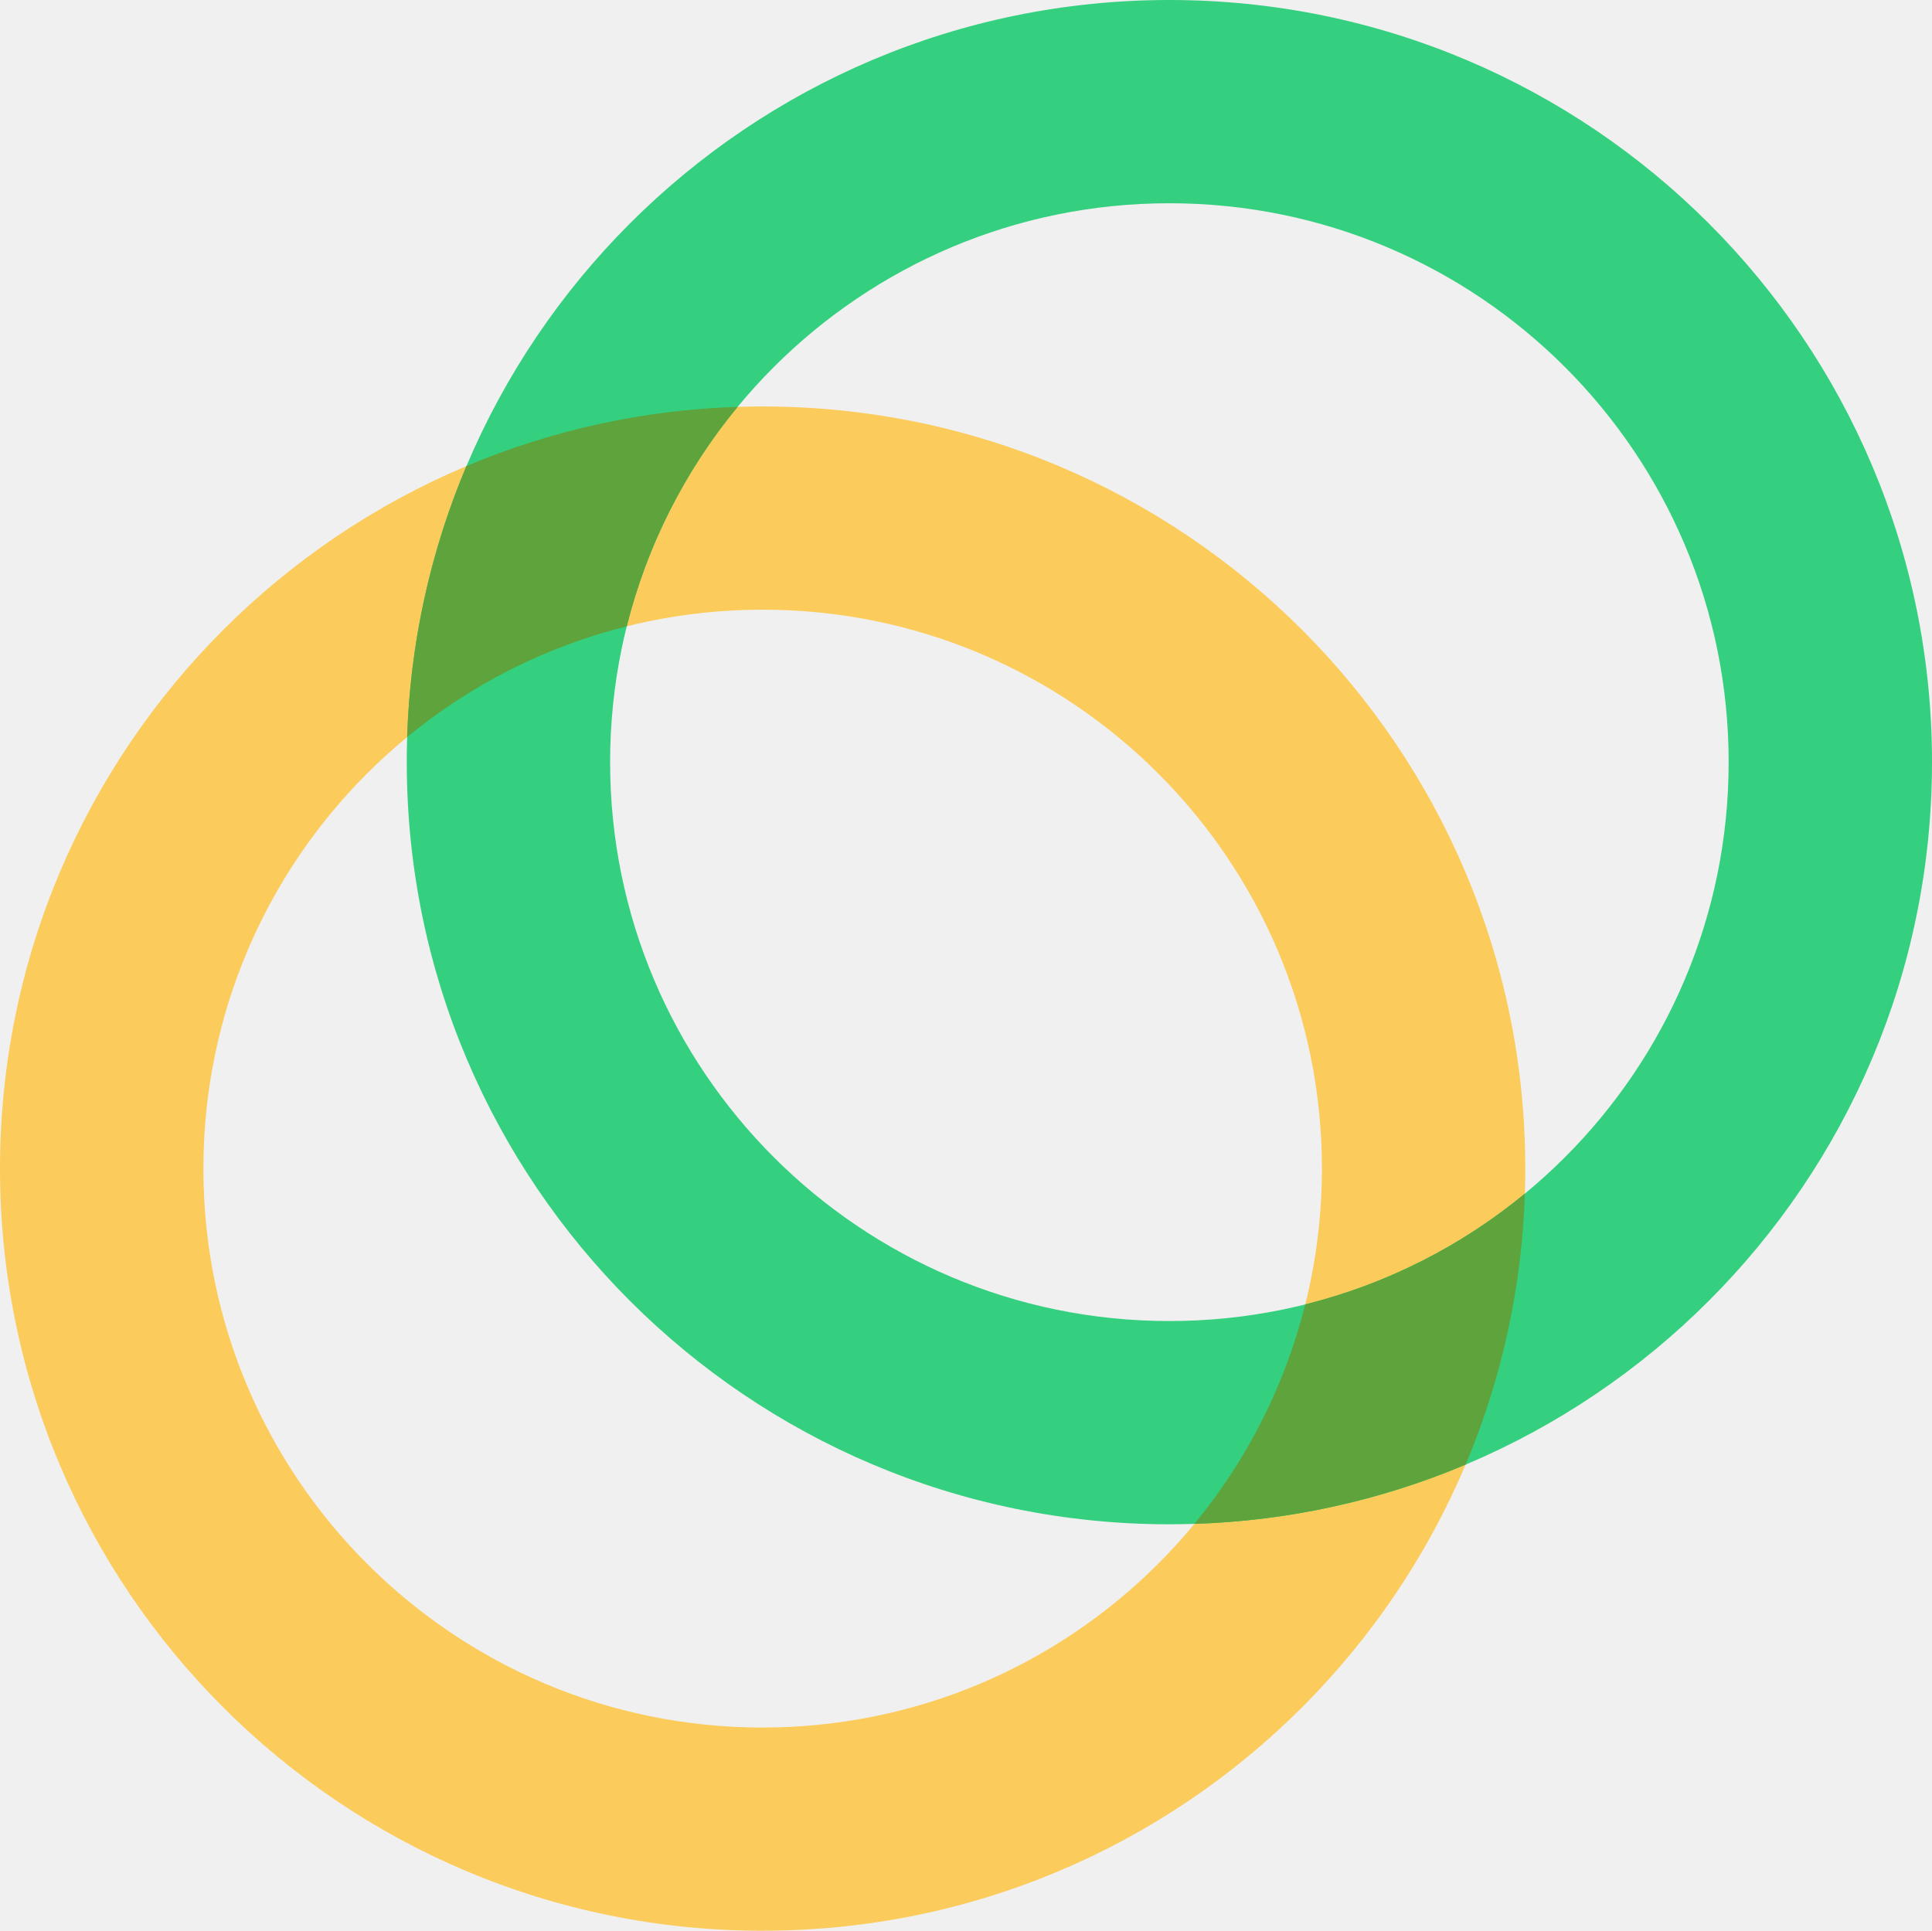
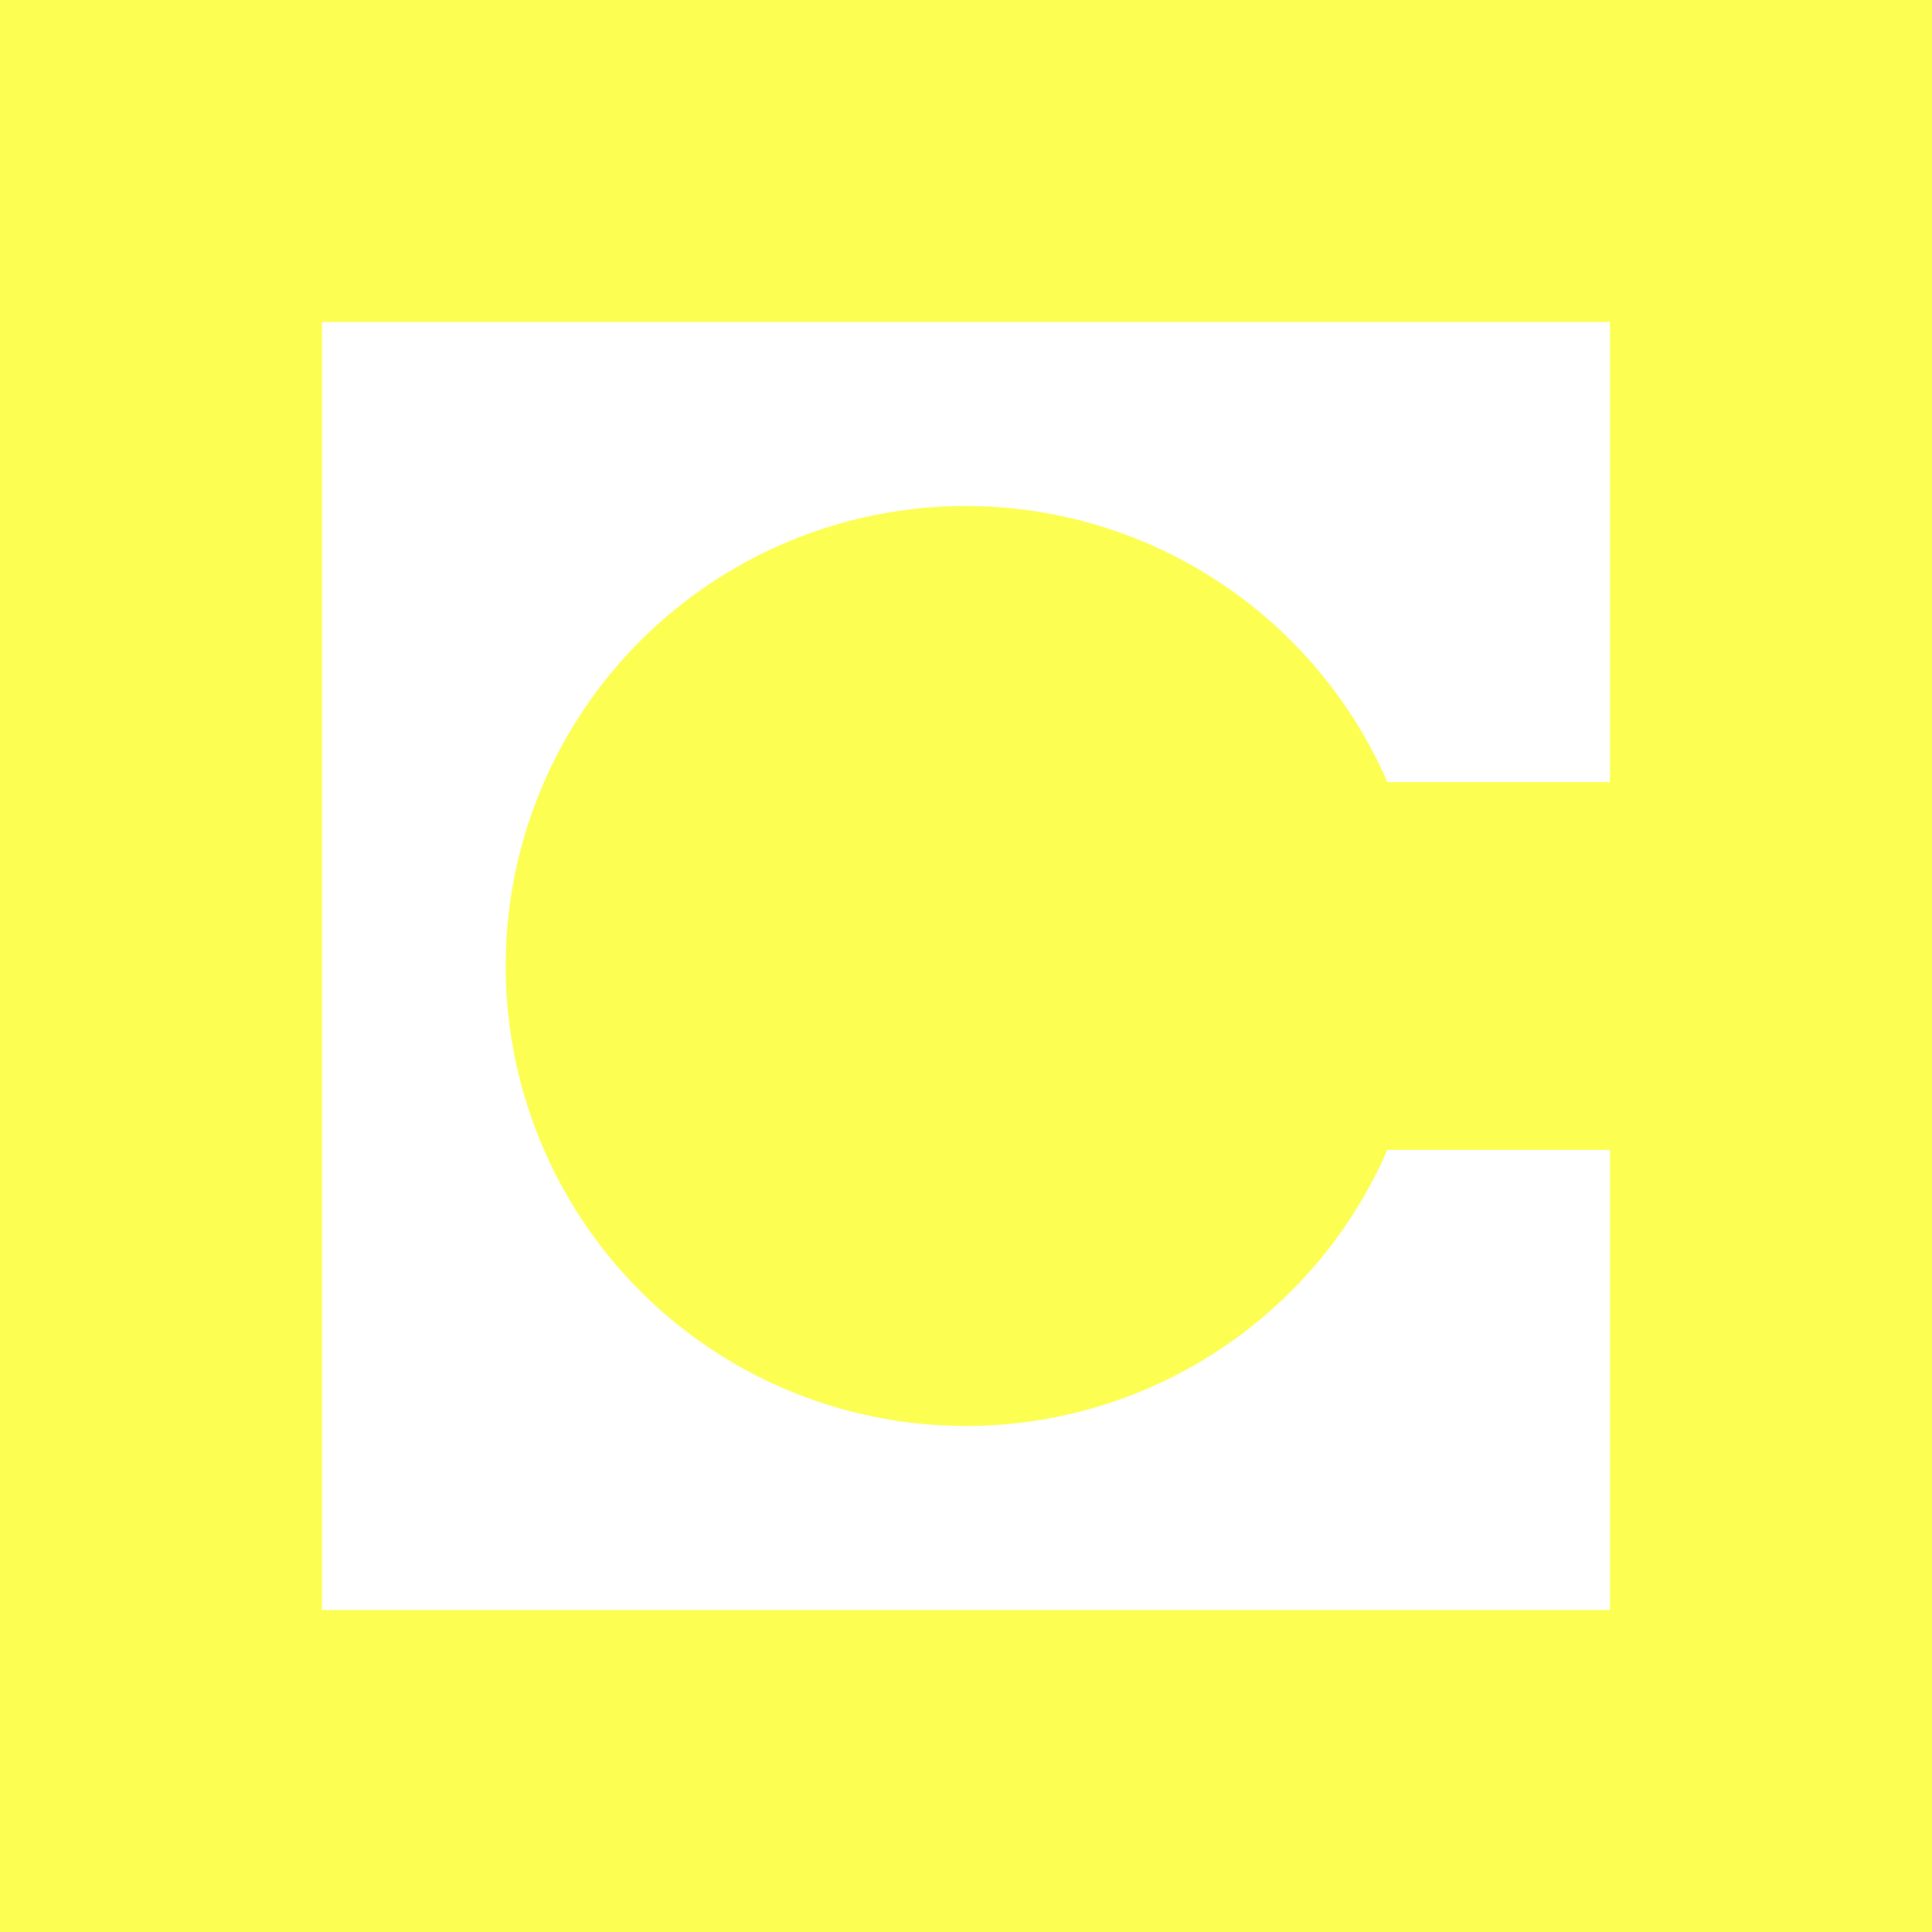
- <svg xmlns="http://www.w3.org/2000/svg" id="a" viewBox="0 0 537.28 537">
+ <svg xmlns="http://www.w3.org/2000/svg" width="24" height="24" viewBox="0 0 24 24" fill="none">
+   <g clip-path="url(#clip0_328_57919)">
+     <path d="M24 0H0V24H24V0Z" fill="#FCFE52" />
+     <path d="M4 4H20V9.715H17.235C16.71 8.511 15.786 7.525 14.62 6.923C13.453 6.32 12.115 6.138 10.83 6.406C9.544 6.674 8.391 7.377 7.562 8.395C6.734 9.414 6.282 10.687 6.282 12C6.282 13.313 6.734 14.586 7.562 15.605C8.391 16.623 9.544 17.326 10.83 17.594C12.115 17.862 13.453 17.68 14.62 17.077C15.786 16.475 16.71 15.489 17.235 14.285H20V20H4V4Z" fill="white" />
+   </g>
  <defs>
-     <style>
-       .b {
-         fill: #fbcc5c;
-       }
- 
-       .c {
-         fill: #35d07f;
-       }
- 
-       .d {
-         fill: #5ea33b;
-       }
-     </style>
+     <clipPath id="clip0_328_57919">
+       <rect width="24" height="24" fill="white" />
+     </clipPath>
  </defs>
-   <path class="b" d="M212.09,480.47c85.9,0,155.53-69.59,155.53-155.45s-69.63-155.45-155.53-155.45S56.56,239.17,56.56,325.03s69.63,155.45,155.53,155.45Zm0,56.53C94.96,537,0,442.09,0,325.03S94.96,113.05,212.09,113.05s212.08,94.91,212.08,211.97-94.96,211.97-212.08,211.97Z" />
-   <path class="c" d="M325.2,367.42c85.9,0,155.53-69.6,155.53-155.45S411.09,56.53,325.2,56.53,169.67,126.12,169.67,211.97s69.63,155.45,155.53,155.45Zm0,56.53c-117.13,0-212.08-94.91-212.08-211.97S208.07,0,325.2,0s212.08,94.91,212.08,211.97-94.96,211.97-212.08,211.97Z" />
-   <path class="d" d="M332.15,423.83c14.7-17.8,25.23-38.66,30.83-61.05,22.4-5.6,43.27-16.12,61.08-30.81-.81,25.92-6.4,51.48-16.48,75.38-23.92,10.08-49.49,15.67-75.43,16.48h0ZM174.3,174.2c-22.4,5.6-43.27,16.12-61.08,30.81,.81-25.92,6.4-51.48,16.48-75.38,23.92-10.08,49.49-15.66,75.43-16.47-14.69,17.8-25.23,38.65-30.83,61.04h0Z" />
</svg>
